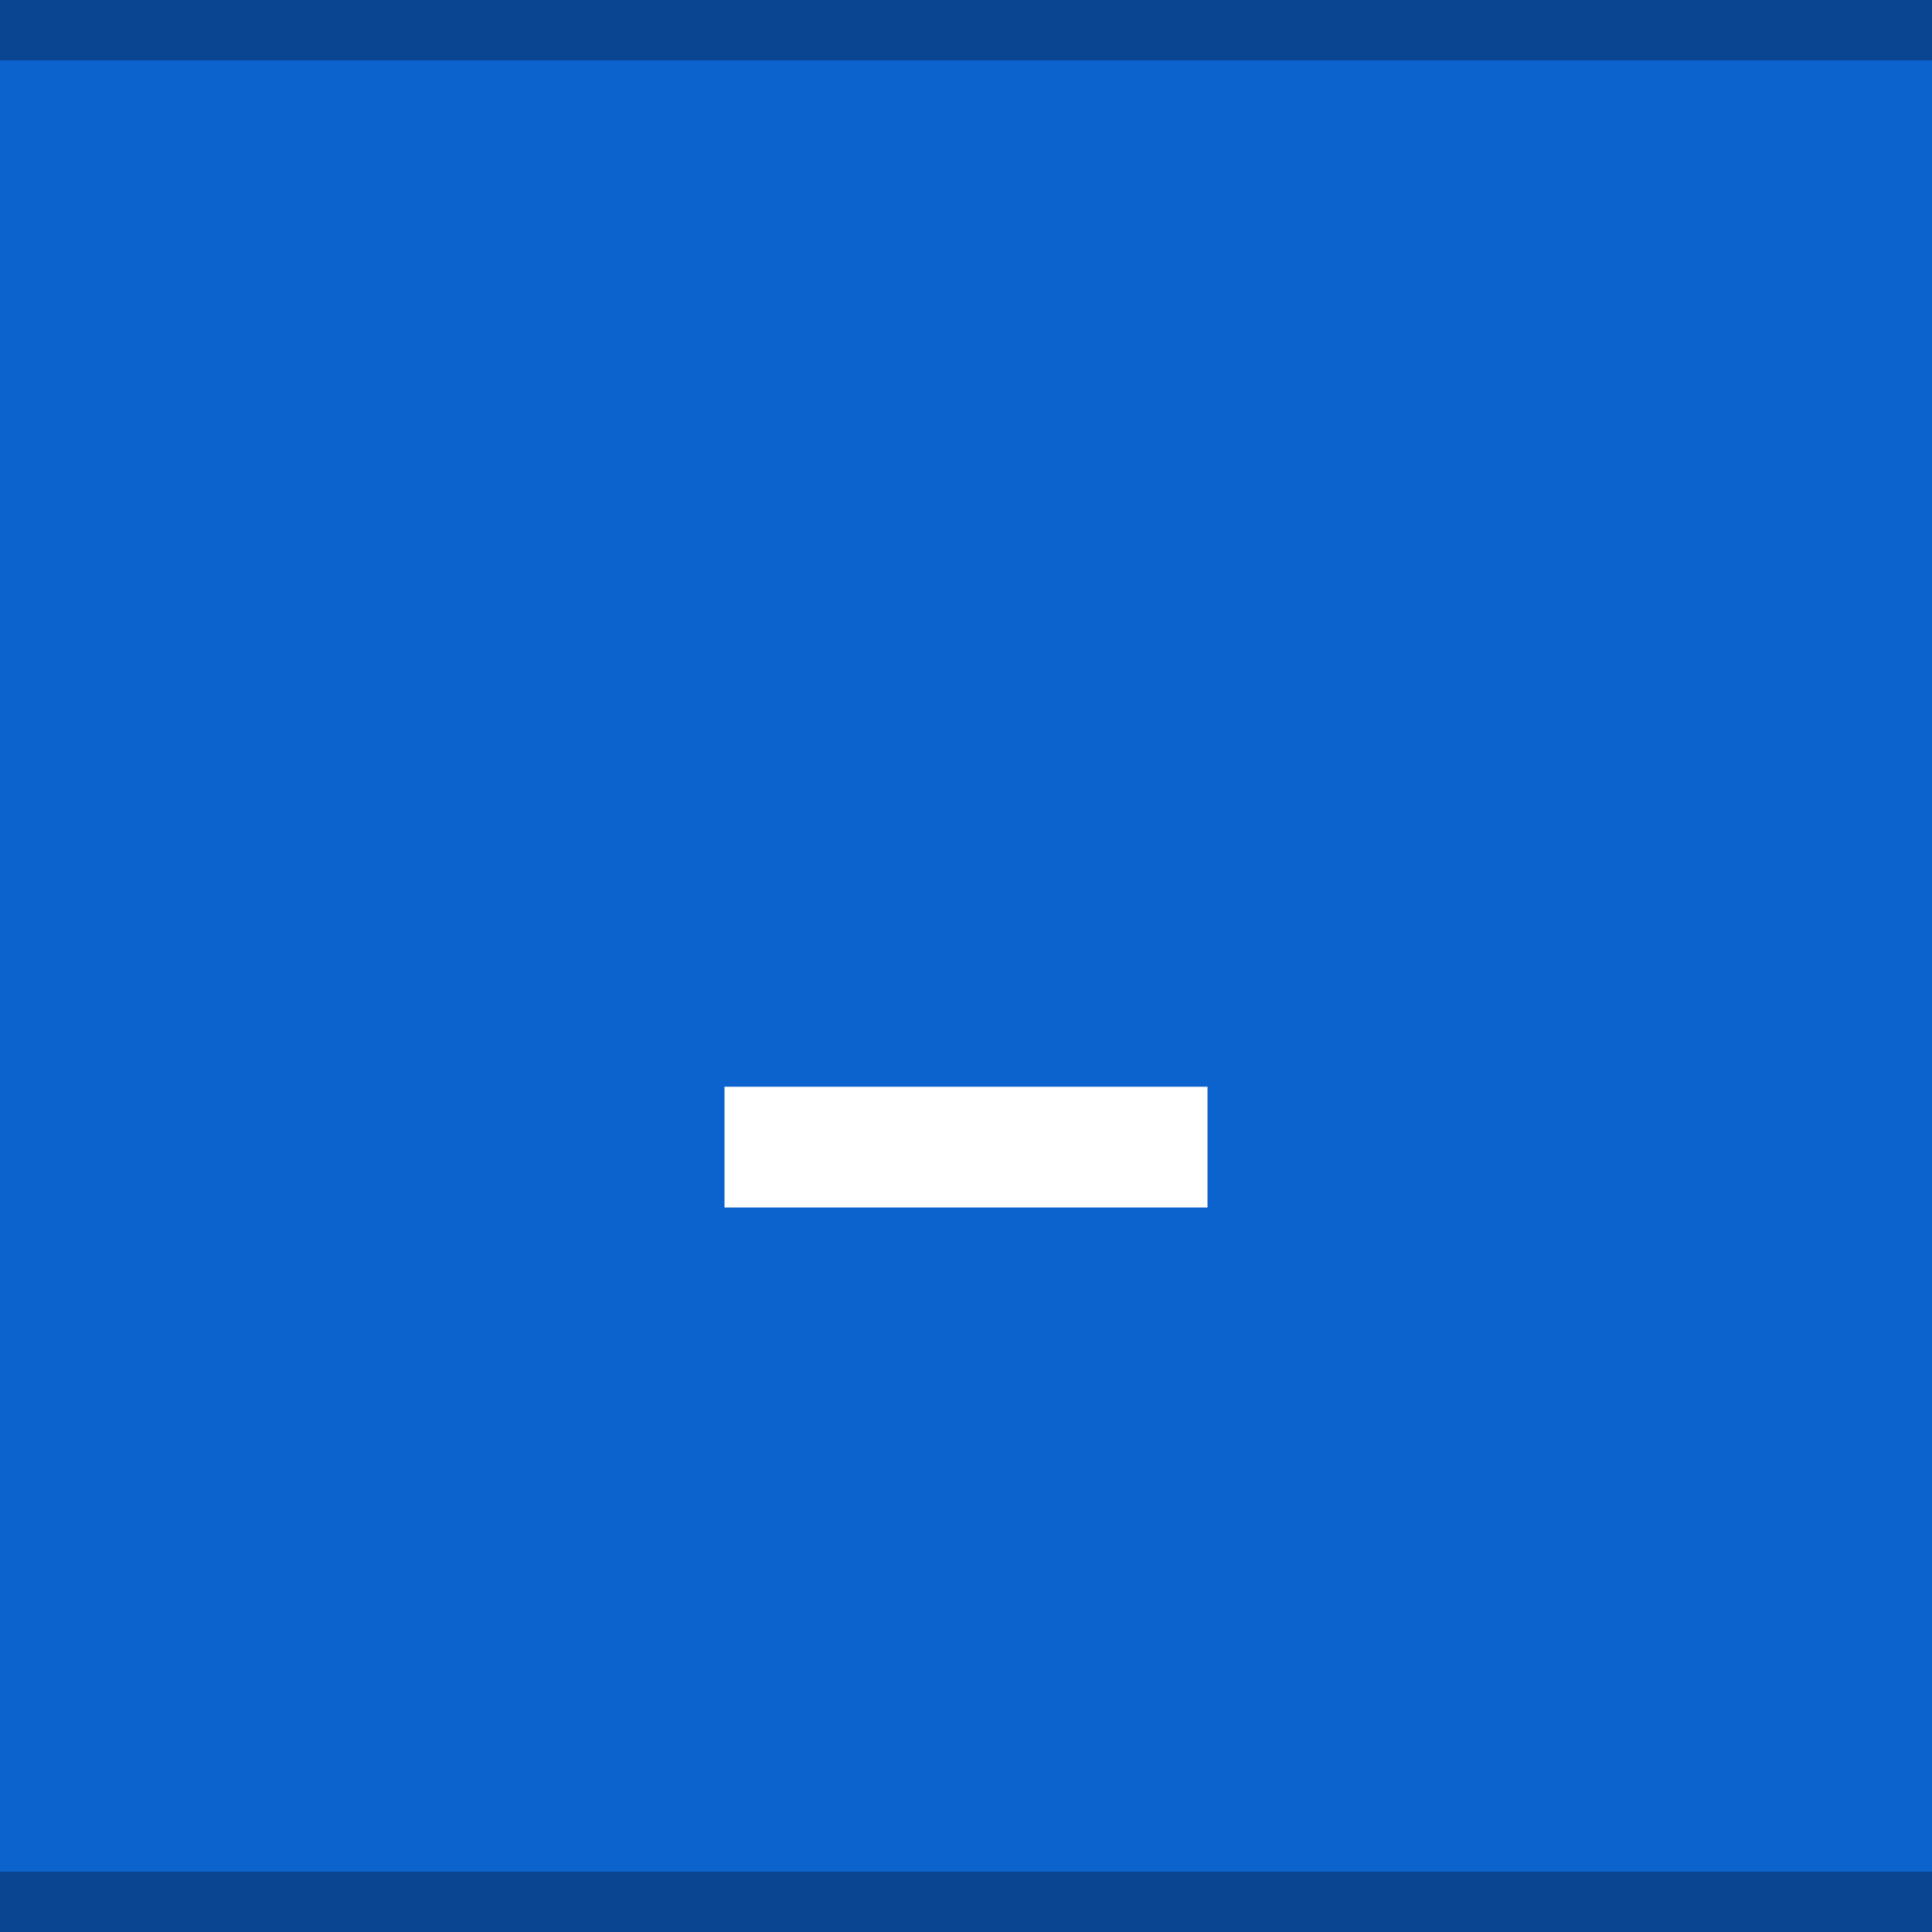
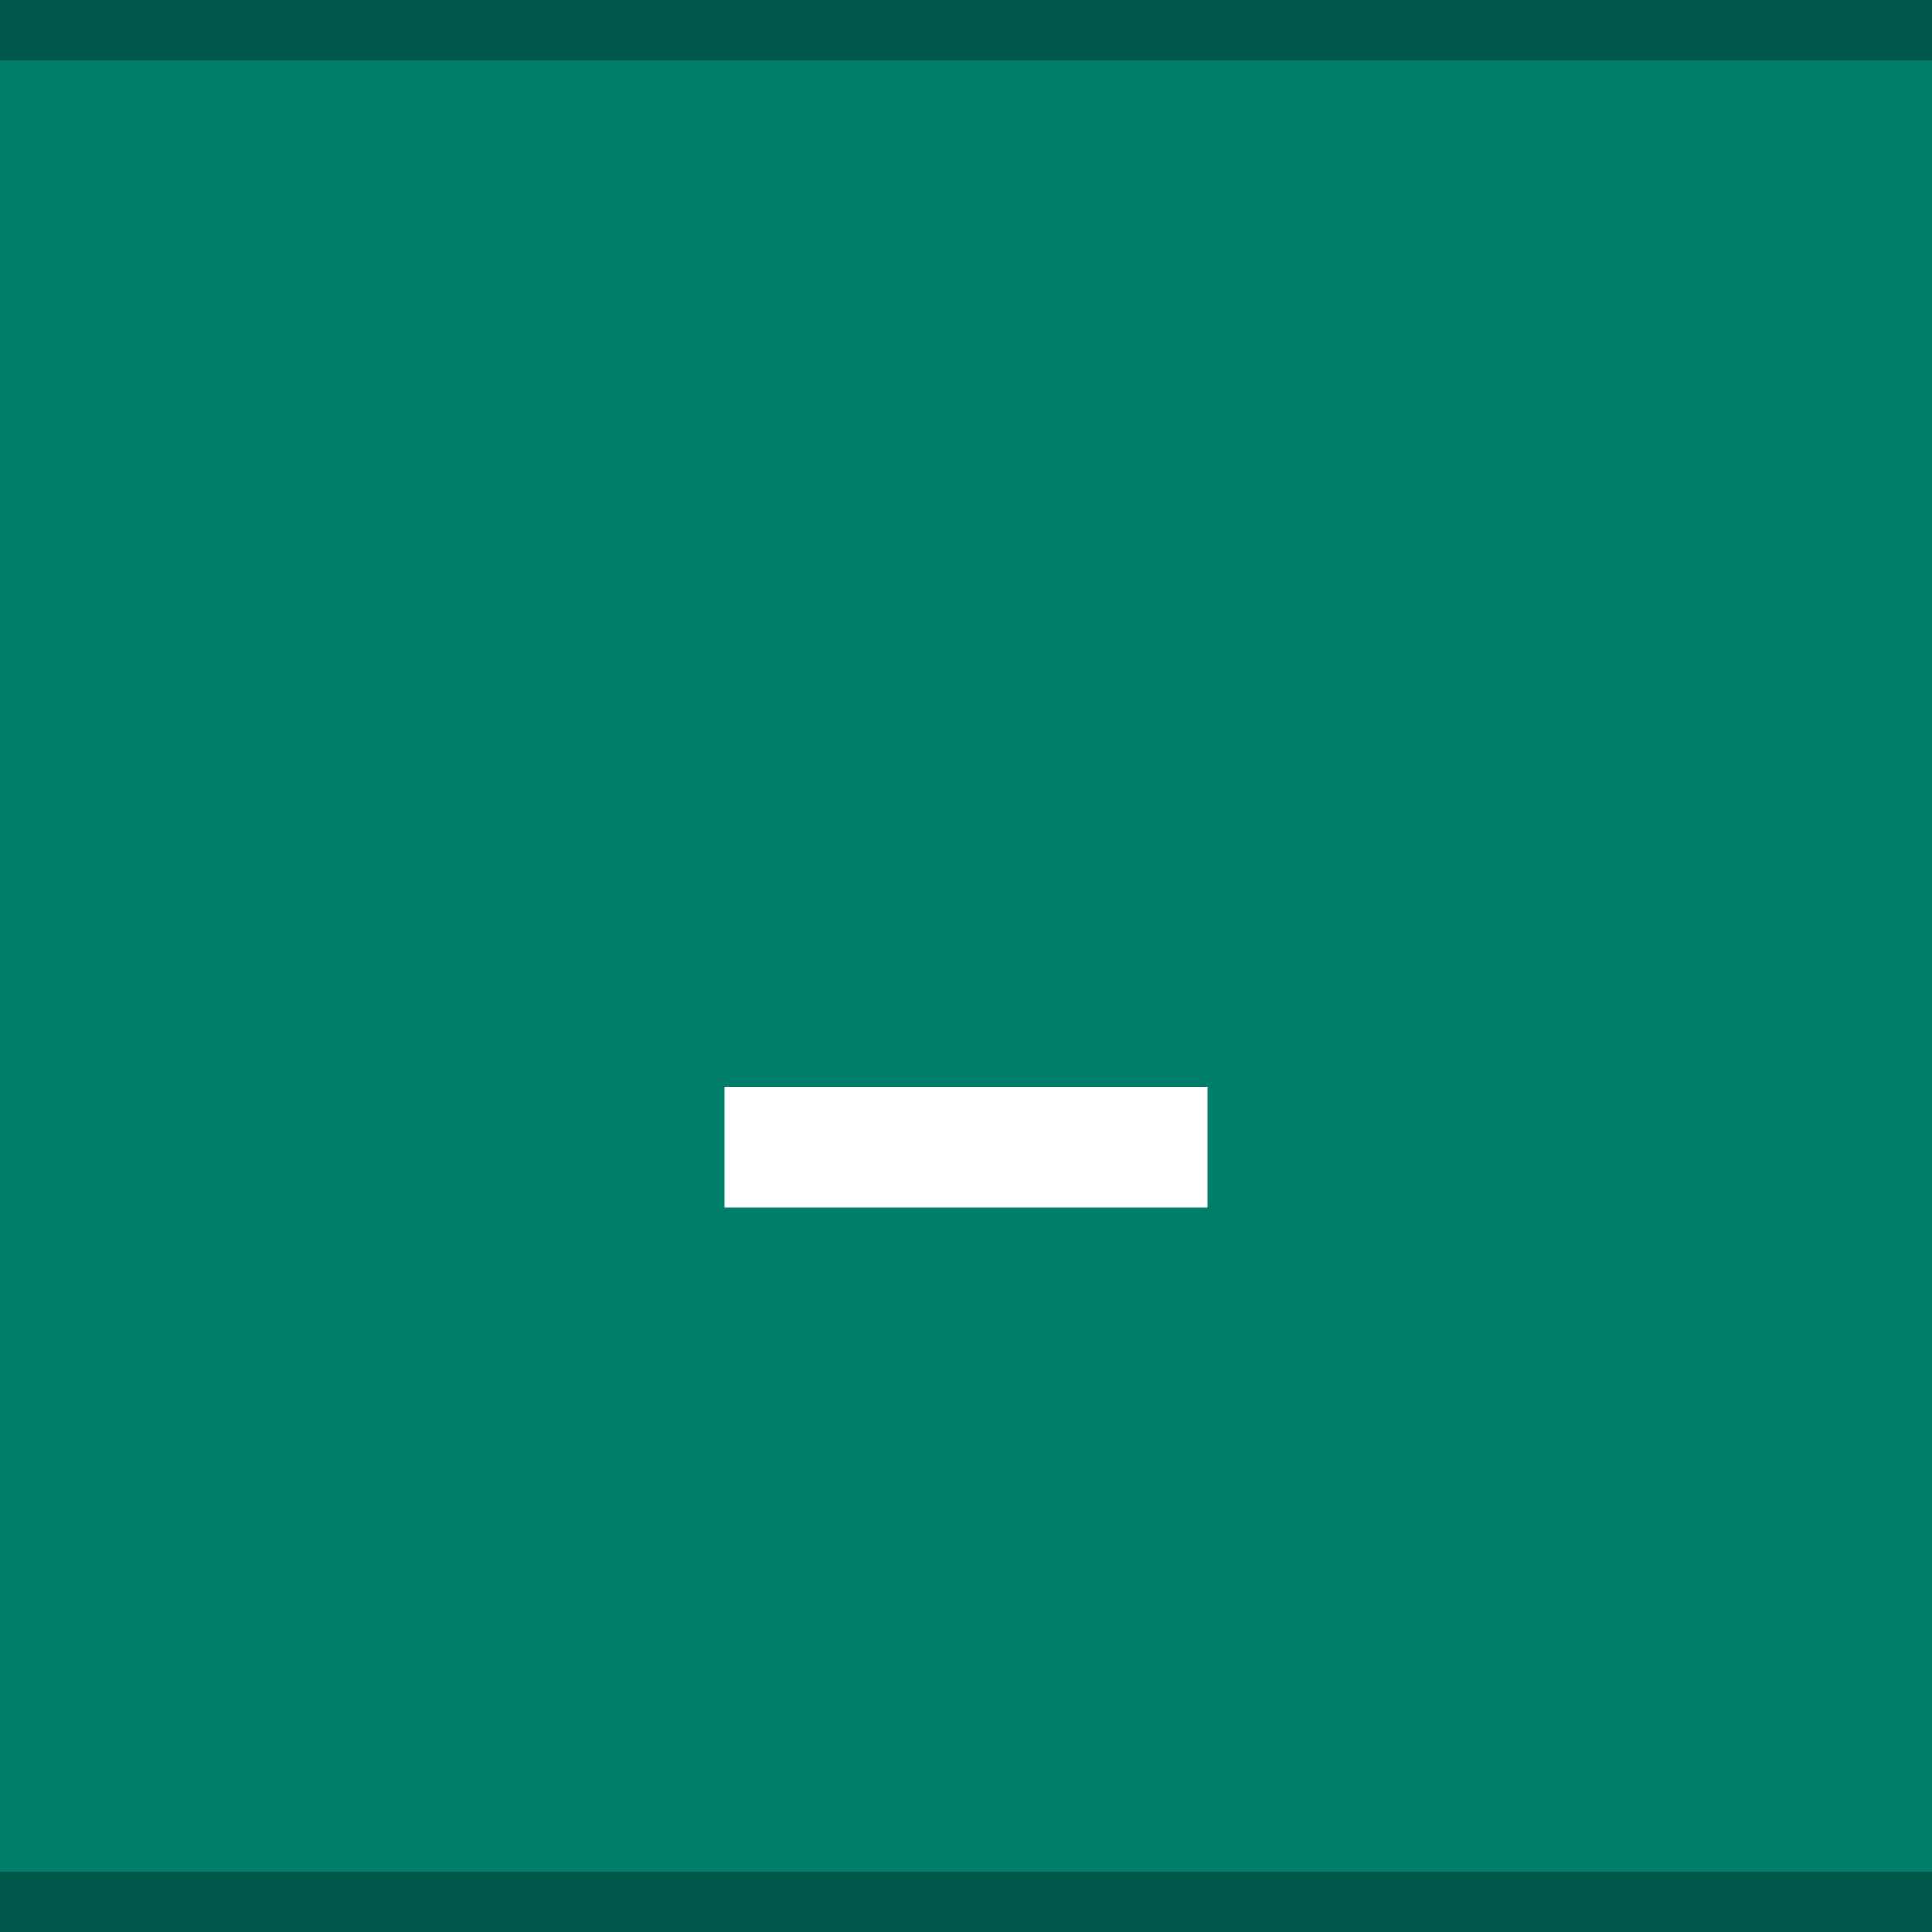
<svg xmlns="http://www.w3.org/2000/svg" id="svg12" version="1.1" viewBox="0 0 32 32" height="32" width="32">
  <defs id="defs16" />
-   <rect style="fill:#0d63cd;fill-opacity:1" id="rect2" fill="#E0E0E0" height="32" width="32" />
+   <rect style="fill:#007e69;fill-opacity:1" id="rect2" fill="#E0E0E0" height="32" width="32" />
  <path id="path8" d="m 12,18 h 8 v 2 h -8 z" style="fill:#ffffff;fill-opacity:1" />
  <rect width="32" height="1" fill="#FFFFFF" fill-opacity="0.4" id="rect166" style="opacity:0.3;fill:#000000;fill-opacity:1" x="0" y="0" />
  <rect width="32" height="1" fill="#FFFFFF" fill-opacity="0.4" id="rect166-3" style="opacity:0.3;fill:#000000;fill-opacity:1" x="0" y="31" />
</svg>
